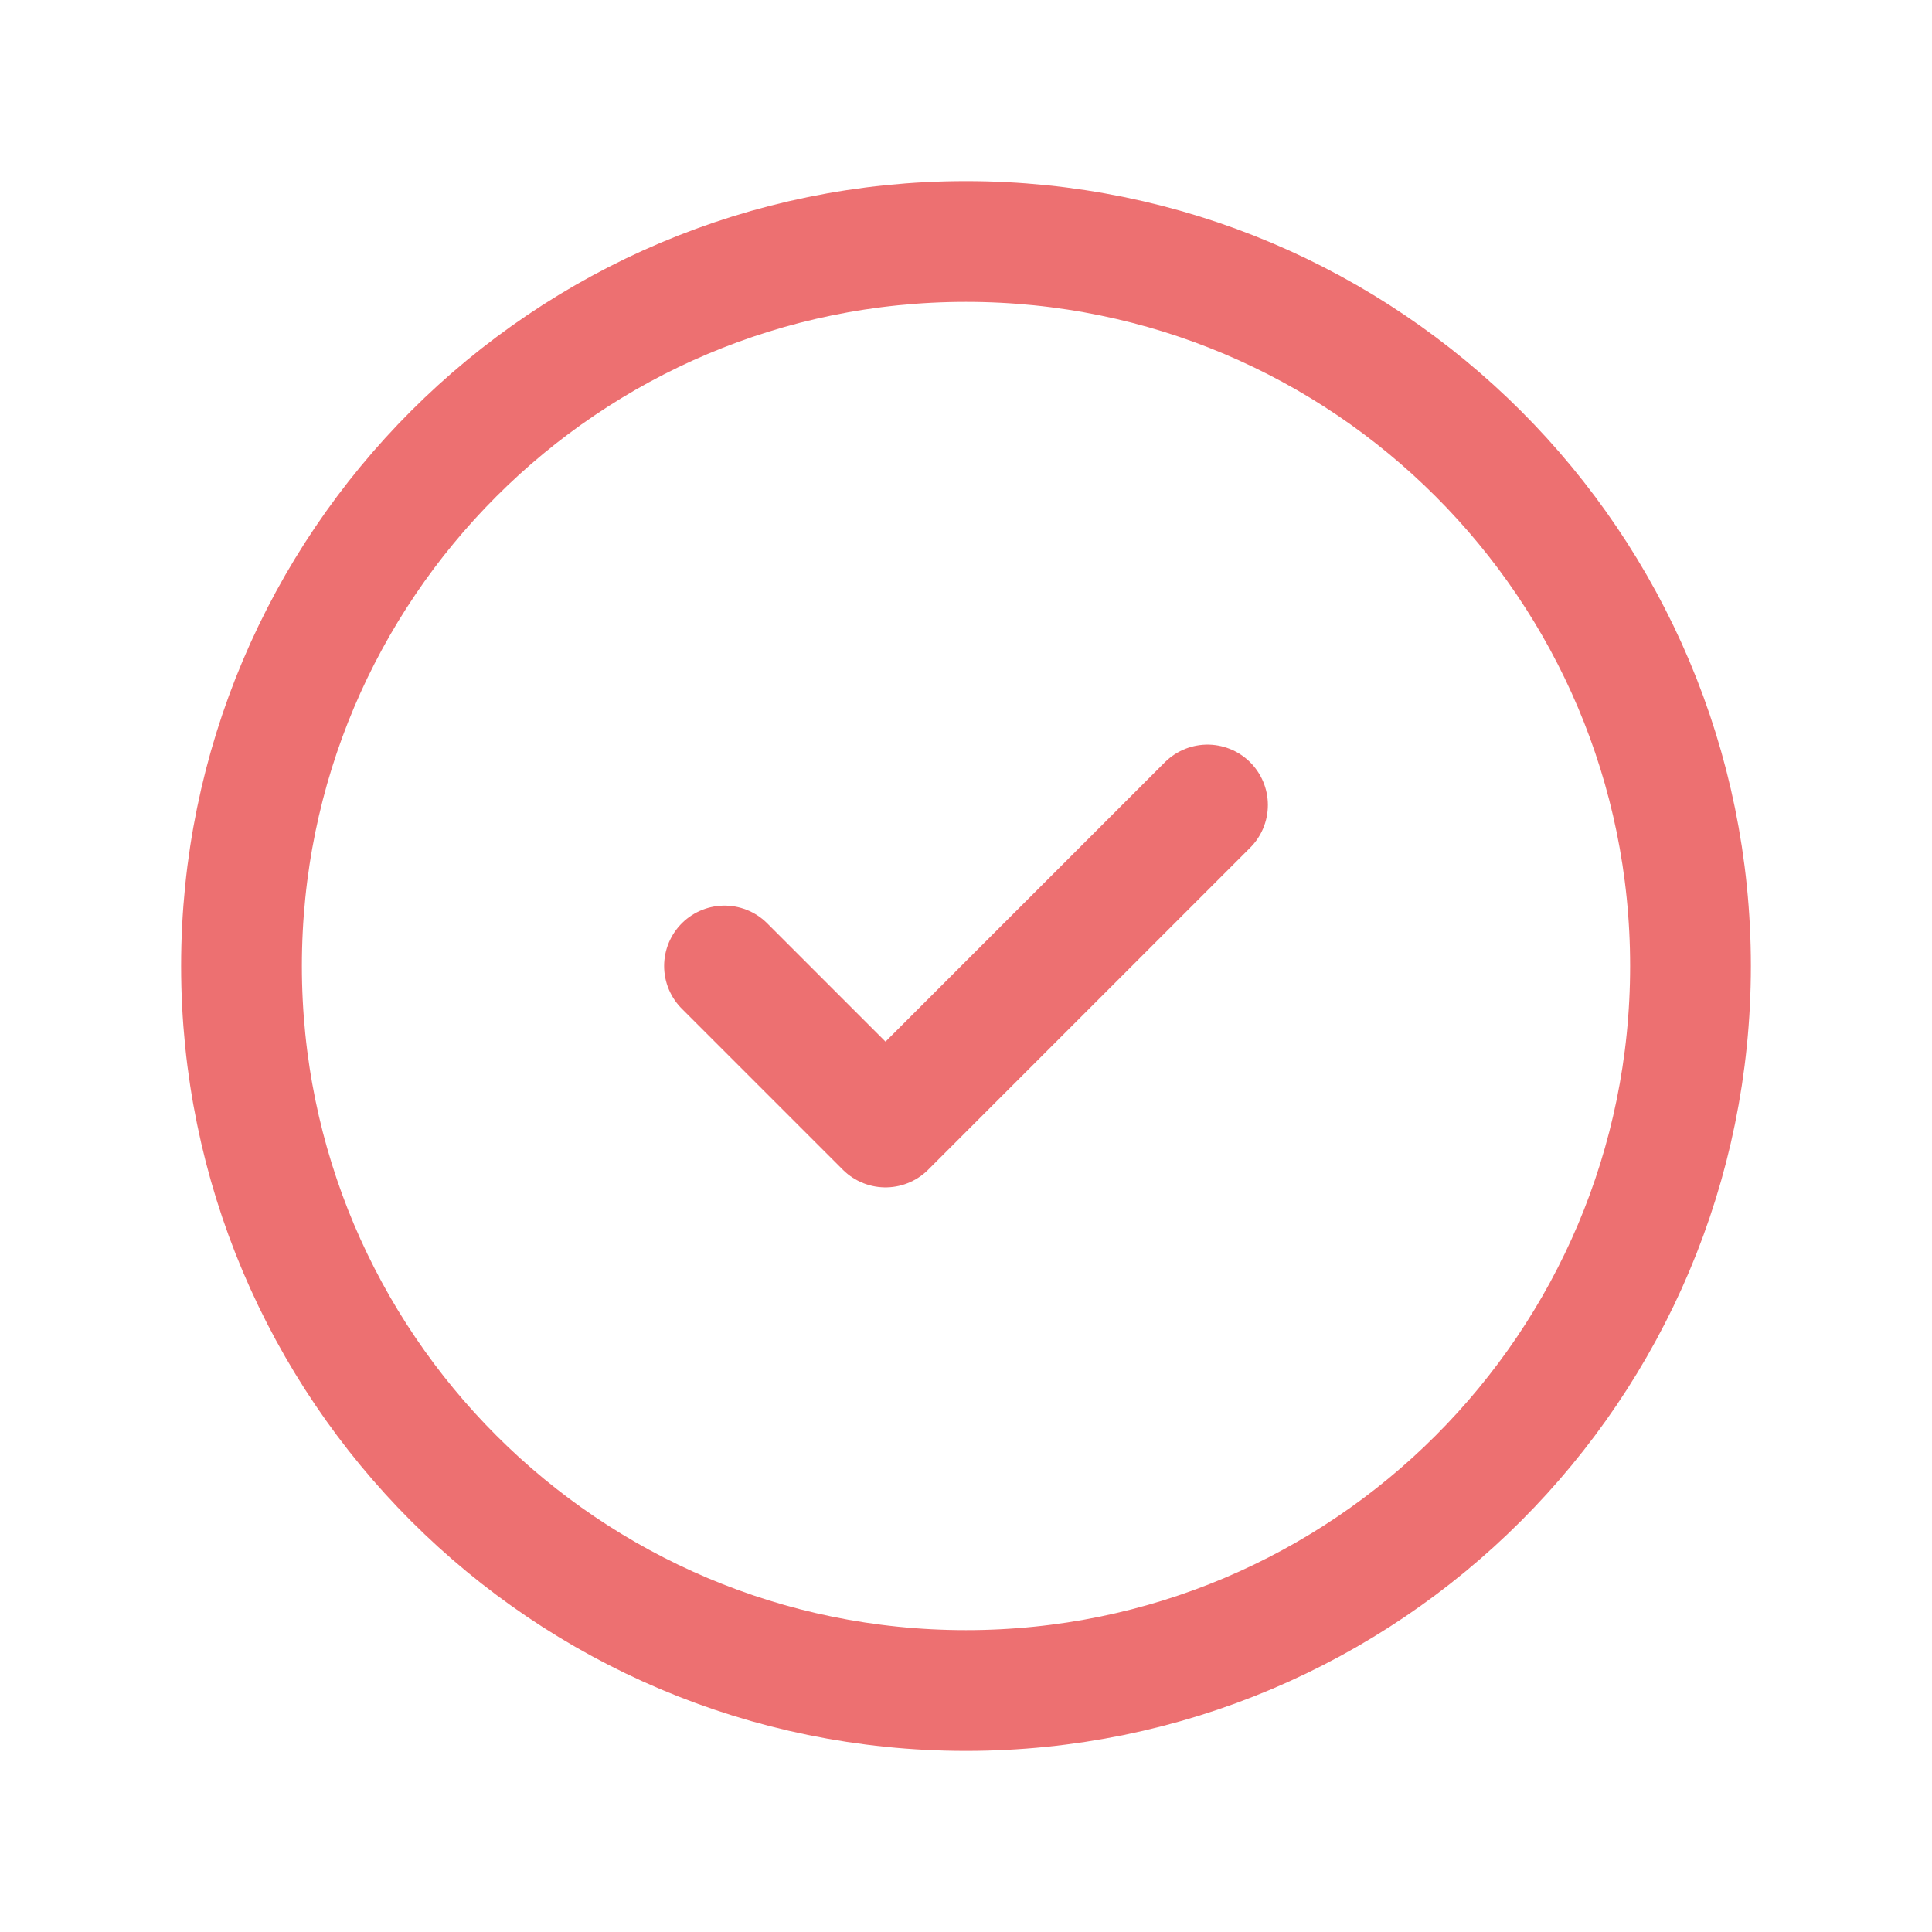
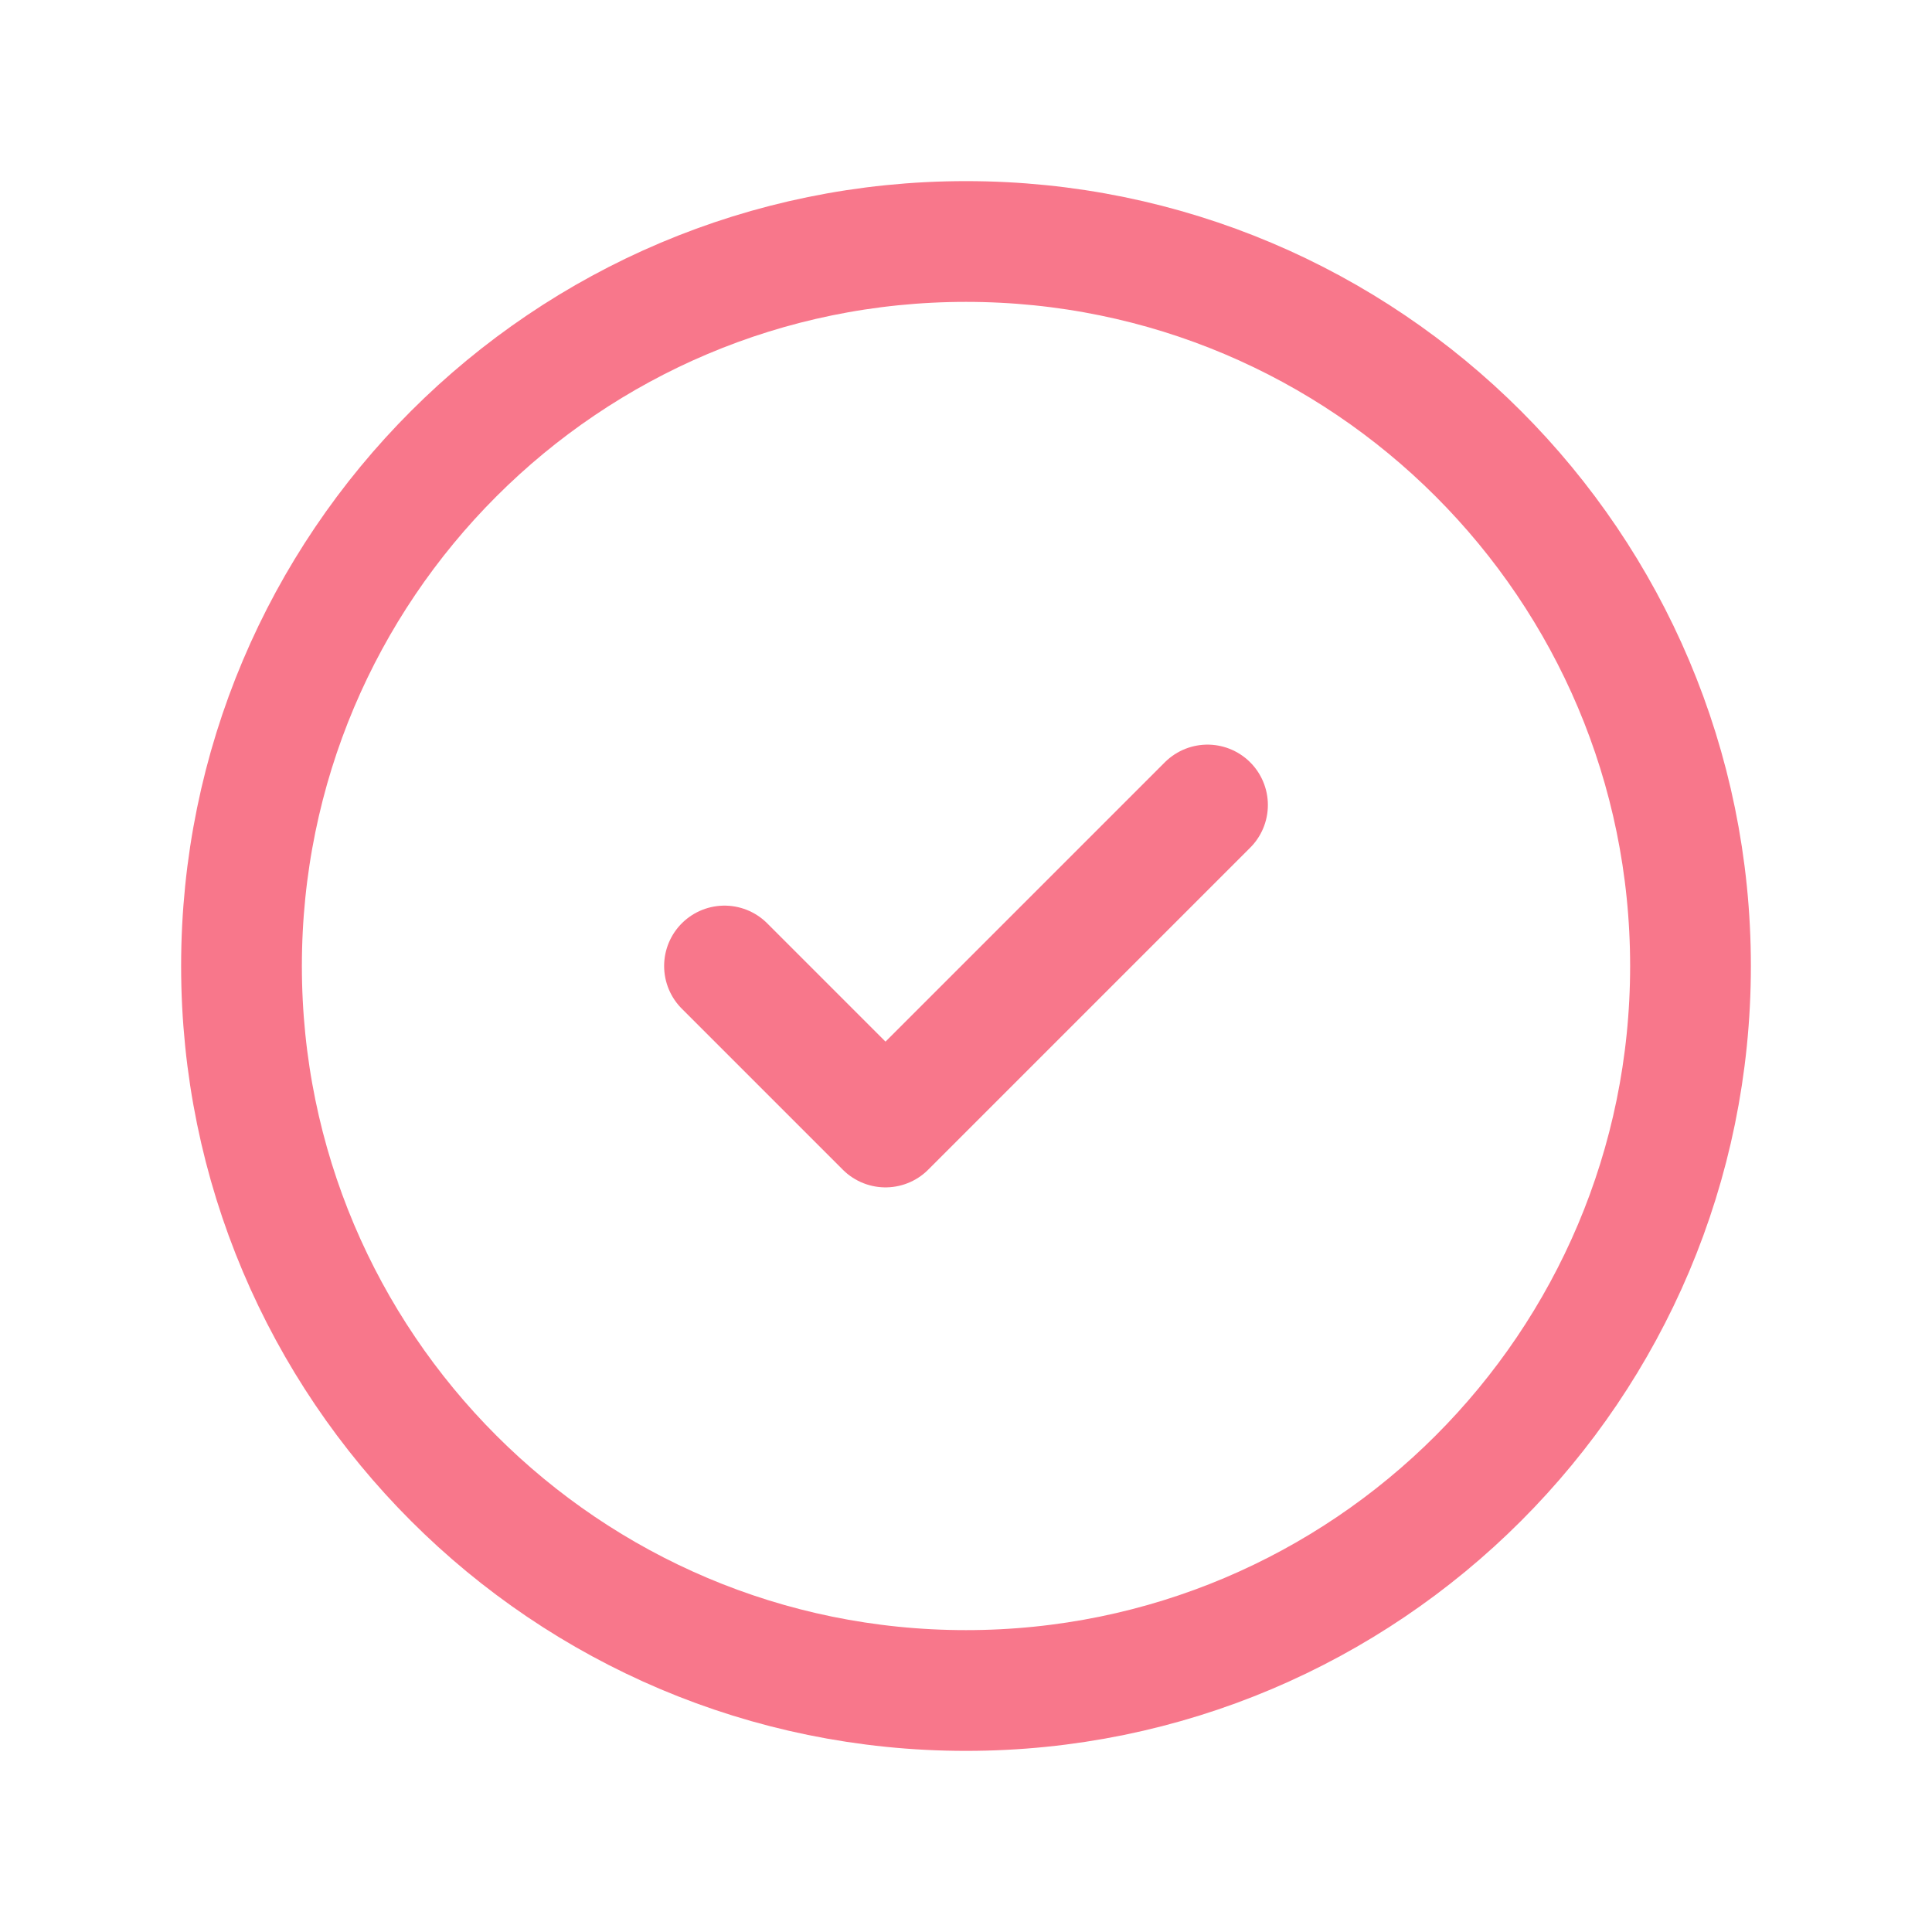
- <svg xmlns="http://www.w3.org/2000/svg" class="icon icon-tabler icon-tabler-circle-check" width="72" height="72" viewBox="0 0 24 24" stroke-width="1.5" stroke="#ED7071" fill="none" stroke-linecap="round" stroke-linejoin="round">
+ <svg xmlns="http://www.w3.org/2000/svg" class="icon icon-tabler icon-tabler-circle-check" width="72" height="72" viewBox="0 0 24 24" stroke-width="1.5" stroke="#f8778B" fill="none" stroke-linecap="round" stroke-linejoin="round">
  <path stroke="none" d="M0 0h24v24H0z" fill="none" />
  <circle cx="12" cy="12" r="9" />
  <path d="M9 12l2 2l4 -4" />
</svg>
